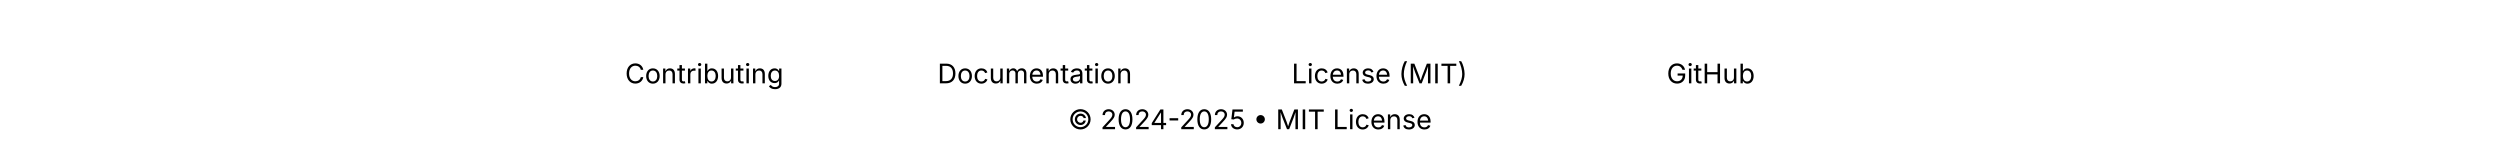
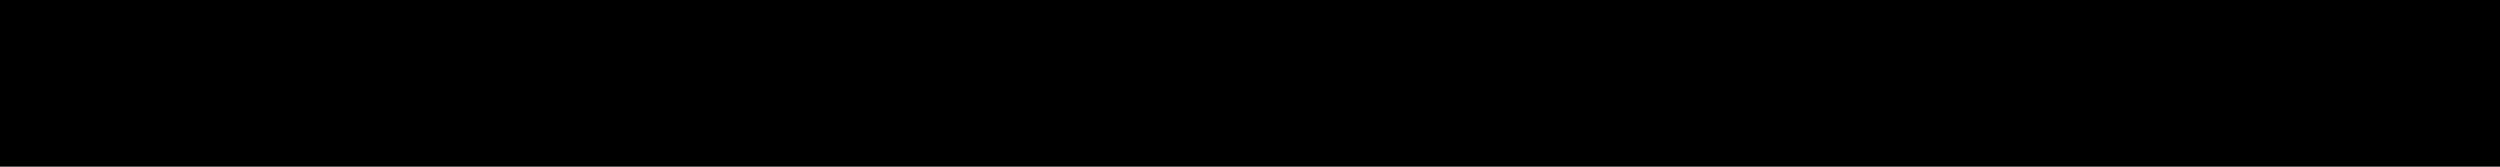
- <svg xmlns="http://www.w3.org/2000/svg" width="1200" height="80" viewBox="0 0 1200 80">
+ <svg xmlns="http://www.w3.org/2000/svg" width="1200" height="80" viewBox="0 0 1200 80" role="img" aria-label="Footer">
+   <defs>
+     <linearGradient id="bgGrad14F" x1="0%" y1="0%" x2="100%" y2="100%">
+       <stop offset="0%" class="bg-start" />
+       <stop offset="100%" class="bg-end" />
+     </linearGradient>
+   </defs>
  <style>
    @media (prefers-color-scheme: dark) {
-       .text-link { fill: #999999; }
-       .divider { stroke: #666666; }
+       .bg-start { stop-color: #0d1117; }
+       .bg-end { stop-color: #161b22; }
+       .text-link { fill: #8b949e; }
+       .divider { stroke: #30363d; }
+       .accent-green { fill: #5FED83; stroke: #5FED83; }
+       .accent-blue { fill: #3094FF; stroke: #3094FF; }
+       .accent-purple { fill: #C06EFF; stroke: #C06EFF; }
+       .gitline { stroke: #30363d; }
    }
    @media (prefers-color-scheme: light) {
-       .text-link { fill: #666666; }
-       .divider { stroke: #999999; }
+       .bg-start { stop-color: #f6f8fa; }
+       .bg-end { stop-color: #ffffff; }
+       .text-link { fill: #57606a; }
+       .divider { stroke: #d0d7de; }
+       .accent-green { fill: #08872B; stroke: #08872B; }
+       .accent-blue { fill: #0969DA; stroke: #0969DA; }
+       .accent-purple { fill: #501DAF; stroke: #501DAF; }
+       .gitline { stroke: #d0d7de; }
    }

    .link { font-family: -apple-system, BlinkMacSystemFont, 'Segoe UI', sans-serif; font-size: 13px; }
+ 
+     /* Full-width timeline flow */
+     .timeline-flow { stroke-dasharray: 10 5; animation: timeline-anim 14s linear infinite; }
+     @keyframes timeline-anim { to { stroke-dashoffset: -150; } }
+ 
+     /* Timeline dots appearing sequentially */
+     .dot-1 { animation: dot-appear 12s ease-in-out infinite; }
+     .dot-2 { animation: dot-appear 12s ease-in-out 2s infinite; }
+     .dot-3 { animation: dot-appear 12s ease-in-out 4s infinite; }
+     .dot-4 { animation: dot-appear 12s ease-in-out 6s infinite; }
+     .dot-5 { animation: dot-appear 12s ease-in-out 8s infinite; }
+     .dot-6 { animation: dot-appear 12s ease-in-out 10s infinite; }
+     @keyframes dot-appear {
+       0%, 25%, 100% { opacity: 0; r: 0; }
+       15% { opacity: 1; r: 5; }
+       20% { r: 3; }
+     }
+ 
+     /* Activity indicator pulse */
+     .footer-pulse { animation: footer-pulse-anim 5s ease-in-out infinite; }
+     @keyframes footer-pulse-anim {
+       0%, 100% { opacity: 0.5; transform: scale(1); }
+       50% { opacity: 1; transform: scale(1.2); }
+     }
+ 
+     /* Progress bar expanding */
+     .footer-progress { animation: footer-expand 10s ease-in-out infinite; }
+     @keyframes footer-expand {
+       0% { width: 0; opacity: 0.4; }
+       50% { width: 500; opacity: 0.8; }
+       100% { width: 1000; opacity: 0.5; }
+     }
+ 
    @media (prefers-reduced-motion: reduce) { * { animation: none !important; } }
  </style>
-   <line x1="0" y1="1" x2="1200" y2="1" class="divider" stroke-width="1" />
-   <line x1="100" y1="70" x2="1100" y2="70" class="divider" stroke-width="0.5" opacity="0.2" />
-   <text x="300" y="40" class="link text-link">Contributing</text>
-   <text x="450" y="40" class="link text-link">Documentation</text>
-   <text x="620" y="40" class="link text-link">License (MIT)</text>
-   <text x="800" y="40" class="link text-link">GitHub</text>
-   <text x="600" y="62" text-anchor="middle" class="link text-link" font-size="11px">© 2024-2025 • MIT License</text>
+   <rect width="1200" height="80" fill="url(#bgGrad14F)" />
+   <line x1="0" y1="1" x2="1200" y2="1" class="divider" stroke-width="2" />
+   <line x1="40" y1="60" x2="1160" y2="60" class="gitline timeline-flow" stroke-width="2" opacity="0.6" />
+   <circle class="accent-blue dot-1" cx="200" cy="60" r="3" />
+   <circle class="accent-green dot-2" cx="400" cy="60" r="3" />
+   <circle class="accent-purple dot-3" cx="600" cy="60" r="3" />
+   <circle class="accent-blue dot-4" cx="800" cy="60" r="3" />
+   <circle class="accent-green dot-5" cx="1000" cy="60" r="3" />
+   <circle class="accent-purple dot-6" cx="1100" cy="60" r="3" />
+   <g transform="translate(50, 30)" class="footer-pulse">
+     <circle r="8" class="accent-green" opacity="0.3" />
+     <path d="M -3 0 L -1 2 L 3 -3" class="accent-green" stroke-width="1.5" fill="none" stroke-linecap="round" stroke-linejoin="round" />
+   </g>
+   <rect x="40" y="75" class="accent-green footer-progress" height="3" rx="1.5" opacity="0.6" />
+   <text x="300" y="30" class="link text-link">Contributing</text>
+   <text x="450" y="30" class="link text-link">Documentation</text>
+   <text x="620" y="30" class="link text-link">License (MIT)</text>
+   <text x="800" y="30" class="link text-link">GitHub</text>
+   <text x="950" y="30" class="link text-link">Issues</text>
+   <text x="1100" y="30" text-anchor="end" class="link text-link" font-size="11px">© 2024-2025</text>
</svg>
